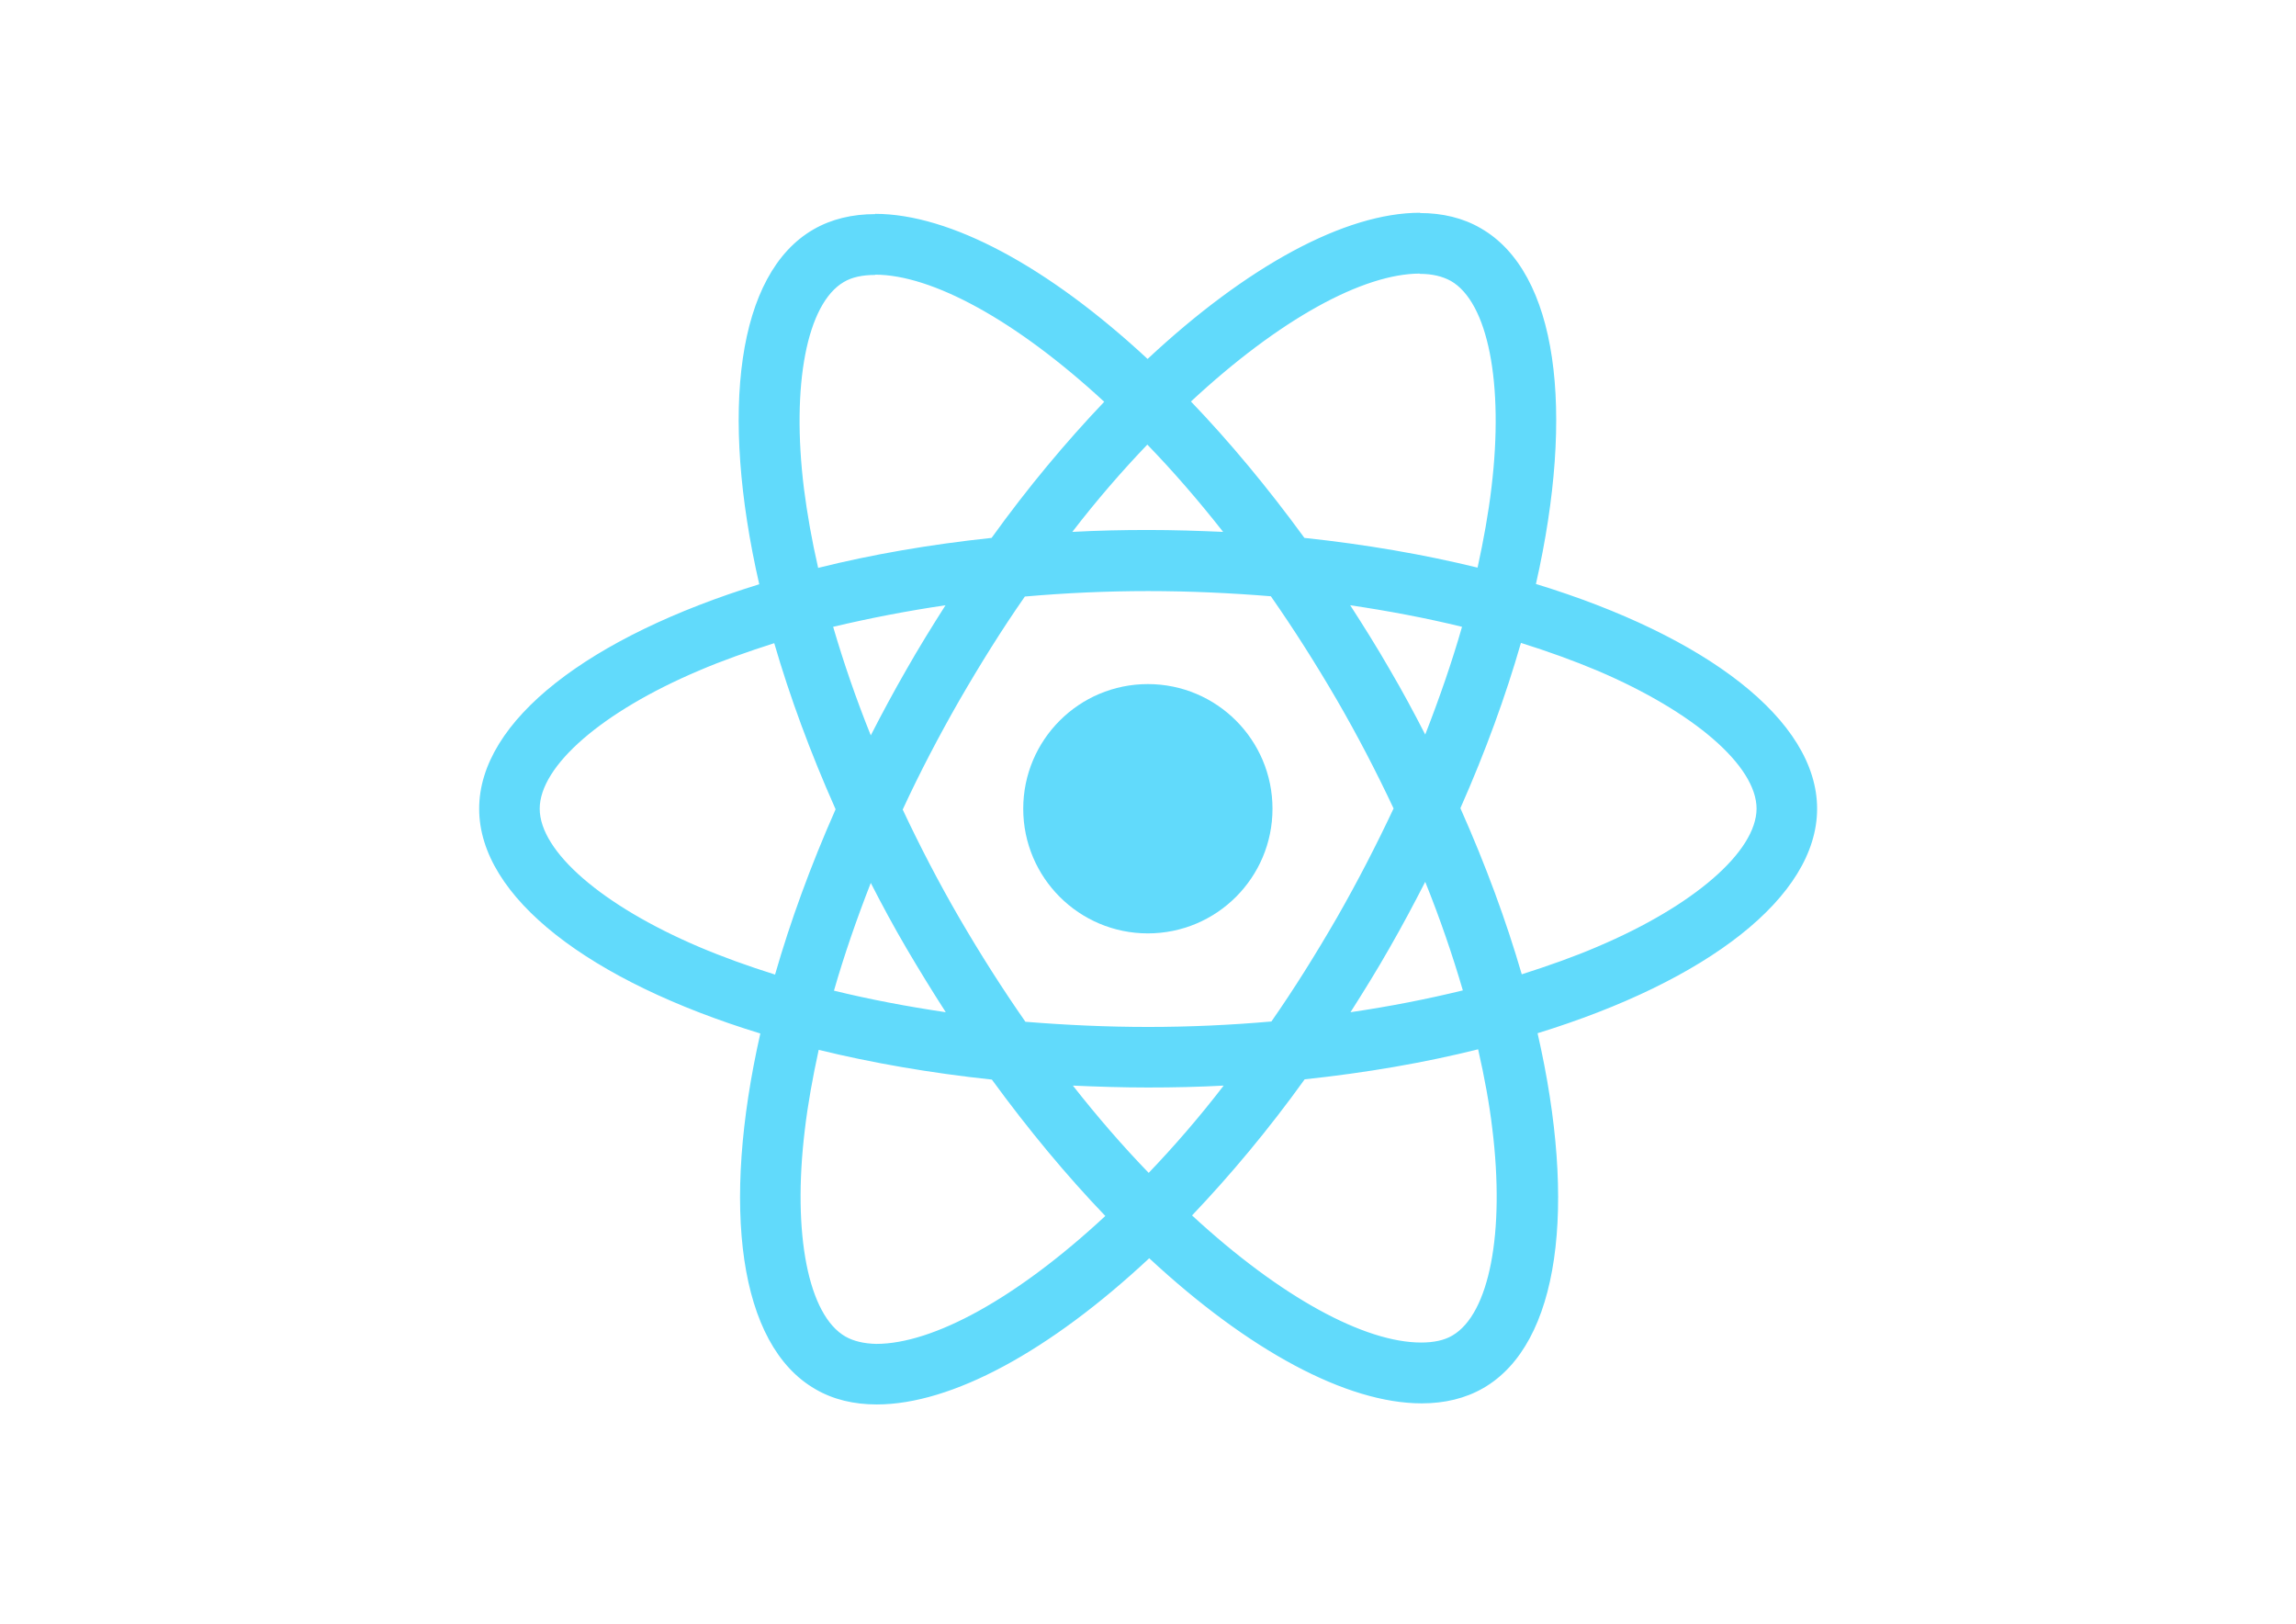
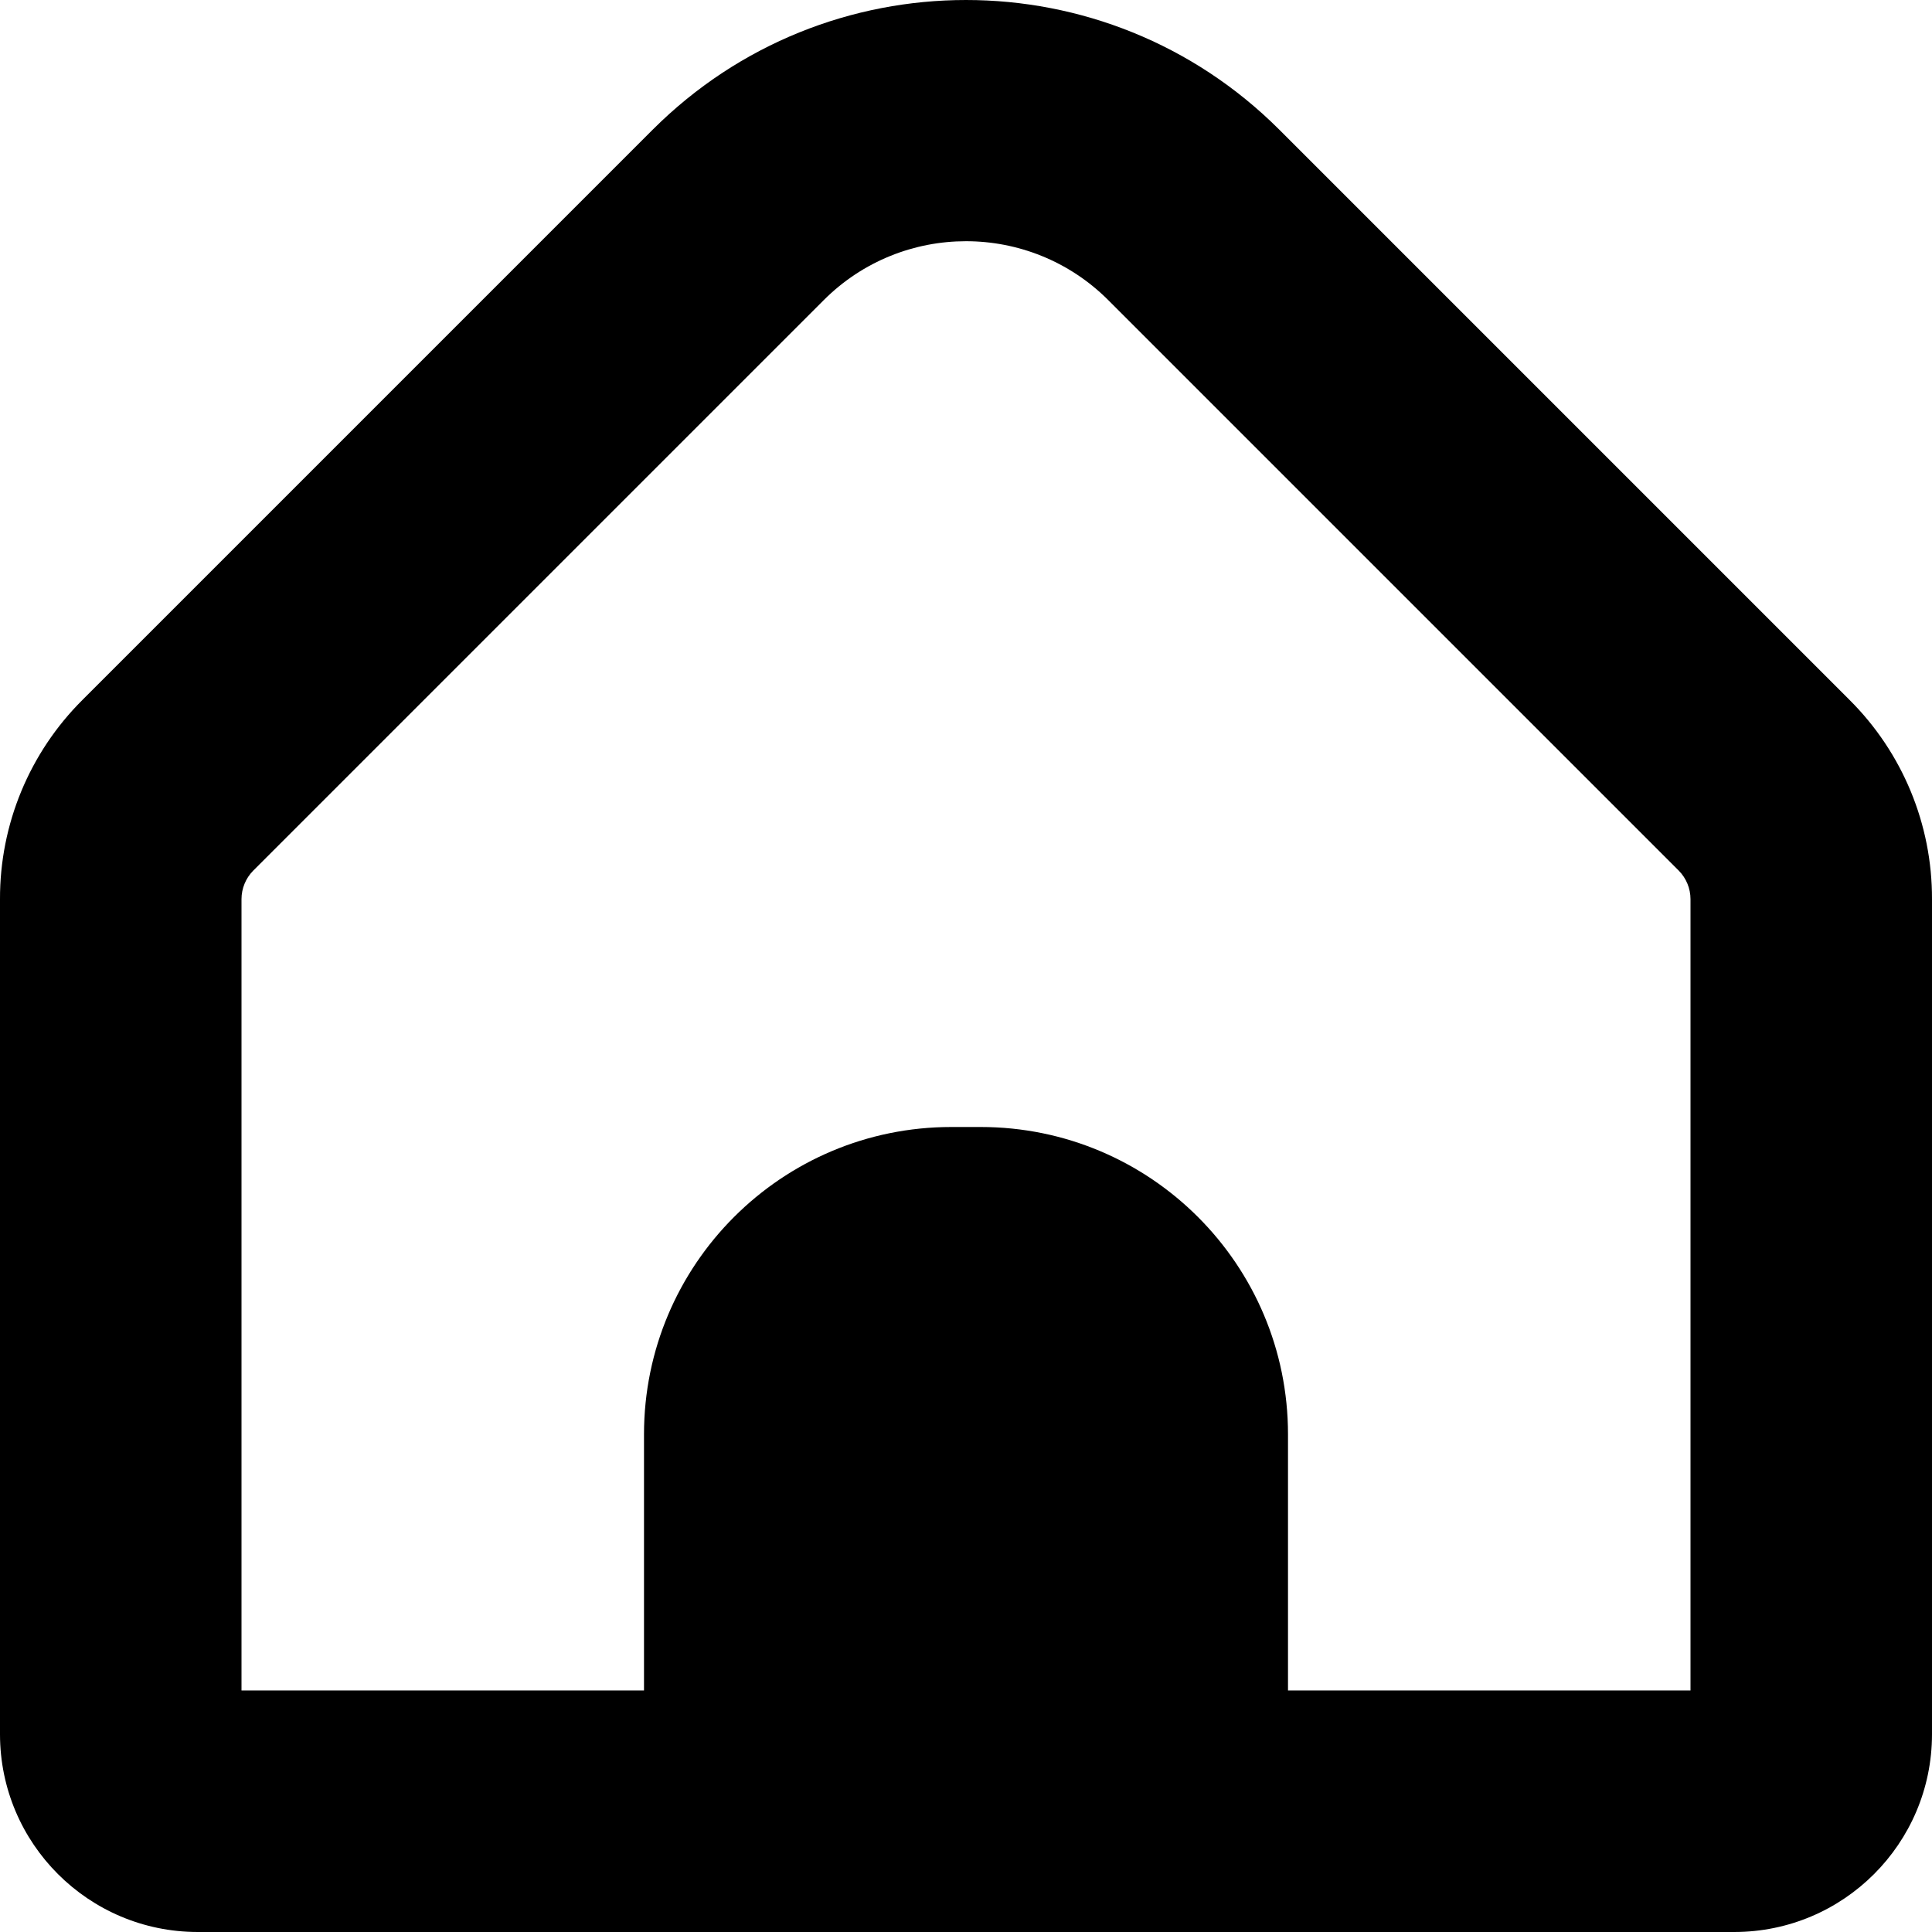
- <svg xmlns="http://www.w3.org/2000/svg" viewBox="0 0 841.9 595.3">
-   <g fill="#61DAFB">
-     <path d="M666.3 296.5c0-32.5-40.7-63.3-103.1-82.4 14.4-63.6 8-114.2-20.2-130.4-6.5-3.8-14.1-5.6-22.4-5.6v22.3c4.6 0 8.3.9 11.4 2.6 13.6 7.8 19.5 37.5 14.9 75.7-1.1 9.4-2.9 19.3-5.1 29.4-19.6-4.8-41-8.5-63.5-10.9-13.5-18.5-27.5-35.3-41.6-50 32.6-30.3 63.2-46.9 84-46.9V78c-27.5 0-63.5 19.6-99.9 53.6-36.4-33.8-72.4-53.2-99.9-53.2v22.3c20.7 0 51.4 16.5 84 46.6-14 14.7-28 31.4-41.3 49.9-22.6 2.4-44 6.1-63.6 11-2.3-10-4-19.7-5.2-29-4.7-38.2 1.1-67.9 14.6-75.8 3-1.8 6.9-2.6 11.5-2.6V78.5c-8.4 0-16 1.8-22.6 5.6-28.1 16.2-34.4 66.7-19.9 130.1-62.2 19.2-102.7 49.9-102.7 82.3 0 32.5 40.7 63.3 103.1 82.4-14.4 63.6-8 114.2 20.2 130.4 6.5 3.8 14.1 5.6 22.5 5.6 27.5 0 63.5-19.6 99.9-53.6 36.4 33.8 72.4 53.2 99.9 53.2 8.4 0 16-1.8 22.6-5.6 28.1-16.2 34.4-66.7 19.9-130.1 62-19.1 102.5-49.9 102.5-82.3zm-130.2-66.7c-3.7 12.9-8.3 26.2-13.5 39.5-4.1-8-8.4-16-13.1-24-4.6-8-9.5-15.8-14.4-23.4 14.2 2.1 27.9 4.7 41 7.9zm-45.8 106.5c-7.8 13.5-15.8 26.3-24.1 38.2-14.9 1.3-30 2-45.2 2-15.1 0-30.2-.7-45-1.9-8.3-11.9-16.4-24.6-24.2-38-7.6-13.1-14.5-26.4-20.8-39.8 6.2-13.4 13.2-26.8 20.7-39.9 7.8-13.5 15.8-26.3 24.1-38.2 14.9-1.3 30-2 45.2-2 15.1 0 30.2.7 45 1.9 8.3 11.9 16.4 24.6 24.2 38 7.6 13.1 14.5 26.4 20.8 39.8-6.3 13.4-13.2 26.8-20.7 39.9zm32.3-13c5.4 13.4 10 26.8 13.8 39.8-13.1 3.2-26.9 5.9-41.2 8 4.9-7.7 9.8-15.6 14.4-23.7 4.6-8 8.9-16.1 13-24.1zM421.2 430c-9.3-9.6-18.6-20.3-27.8-32 9 .4 18.2.7 27.5.7 9.4 0 18.7-.2 27.8-.7-9 11.7-18.3 22.4-27.5 32zm-74.4-58.9c-14.2-2.1-27.9-4.7-41-7.9 3.7-12.9 8.3-26.2 13.5-39.5 4.1 8 8.4 16 13.1 24 4.7 8 9.5 15.8 14.4 23.4zM420.7 163c9.3 9.6 18.6 20.3 27.8 32-9-.4-18.2-.7-27.5-.7-9.4 0-18.7.2-27.8.7 9-11.7 18.3-22.4 27.5-32zm-74 58.9c-4.9 7.7-9.8 15.6-14.4 23.7-4.6 8-8.9 16-13 24-5.4-13.4-10-26.8-13.8-39.8 13.1-3.1 26.9-5.8 41.2-7.9zm-90.5 125.2c-35.4-15.1-58.3-34.9-58.3-50.6 0-15.7 22.9-35.6 58.3-50.6 8.6-3.7 18-7 27.7-10.1 5.7 19.6 13.2 40 22.5 60.9-9.2 20.8-16.6 41.1-22.2 60.6-9.9-3.1-19.3-6.5-28-10.2zM310 490c-13.6-7.8-19.5-37.5-14.9-75.7 1.1-9.4 2.9-19.3 5.1-29.4 19.6 4.8 41 8.5 63.5 10.9 13.5 18.5 27.5 35.3 41.6 50-32.6 30.3-63.2 46.9-84 46.9-4.5-.1-8.3-1-11.3-2.7zm237.2-76.2c4.7 38.2-1.1 67.9-14.6 75.8-3 1.8-6.9 2.6-11.5 2.6-20.7 0-51.4-16.5-84-46.6 14-14.7 28-31.4 41.3-49.9 22.6-2.4 44-6.1 63.6-11 2.3 10.1 4.1 19.8 5.2 29.1zm38.5-66.7c-8.6 3.7-18 7-27.7 10.1-5.7-19.6-13.2-40-22.5-60.9 9.2-20.8 16.6-41.1 22.2-60.6 9.9 3.1 19.3 6.5 28.1 10.2 35.4 15.1 58.3 34.9 58.3 50.6-.1 15.7-23 35.6-58.4 50.6zM320.8 78.4z" />
-     <circle cx="420.9" cy="296.5" r="45.7" />
-     <path d="M520.5 78.1z" />
+ <svg xmlns="http://www.w3.org/2000/svg" version="1.1" id="Capa_1" x="0px" y="0px" viewBox="0 0 512.001 512.001" style="enable-background:new 0 0 512.001 512.001;" xml:space="preserve" width="512" height="512">
+   <g>
+     <path d="M490.134,185.472L338.966,34.304c-45.855-45.737-120.076-45.737-165.931,0L21.867,185.472   C7.819,199.445-0.055,218.457,0,238.272v221.397C0.047,488.568,23.475,511.976,52.374,512h407.253   c28.899-0.023,52.326-23.432,52.373-52.331V238.272C512.056,218.457,504.182,199.445,490.134,185.472z M448,448H341.334v-67.883   c0-44.984-36.467-81.451-81.451-81.451c0,0,0,0,0,0h-7.765c-44.984,0-81.451,36.467-81.451,81.451l0,0V448H64V238.272   c0.007-2.829,1.125-5.541,3.115-7.552L218.283,79.552c20.825-20.831,54.594-20.835,75.425-0.01c0.003,0.003,0.007,0.007,0.01,0.01   L444.886,230.72c1.989,2.011,3.108,4.723,3.115,7.552V448z" />
  </g>
</svg>
